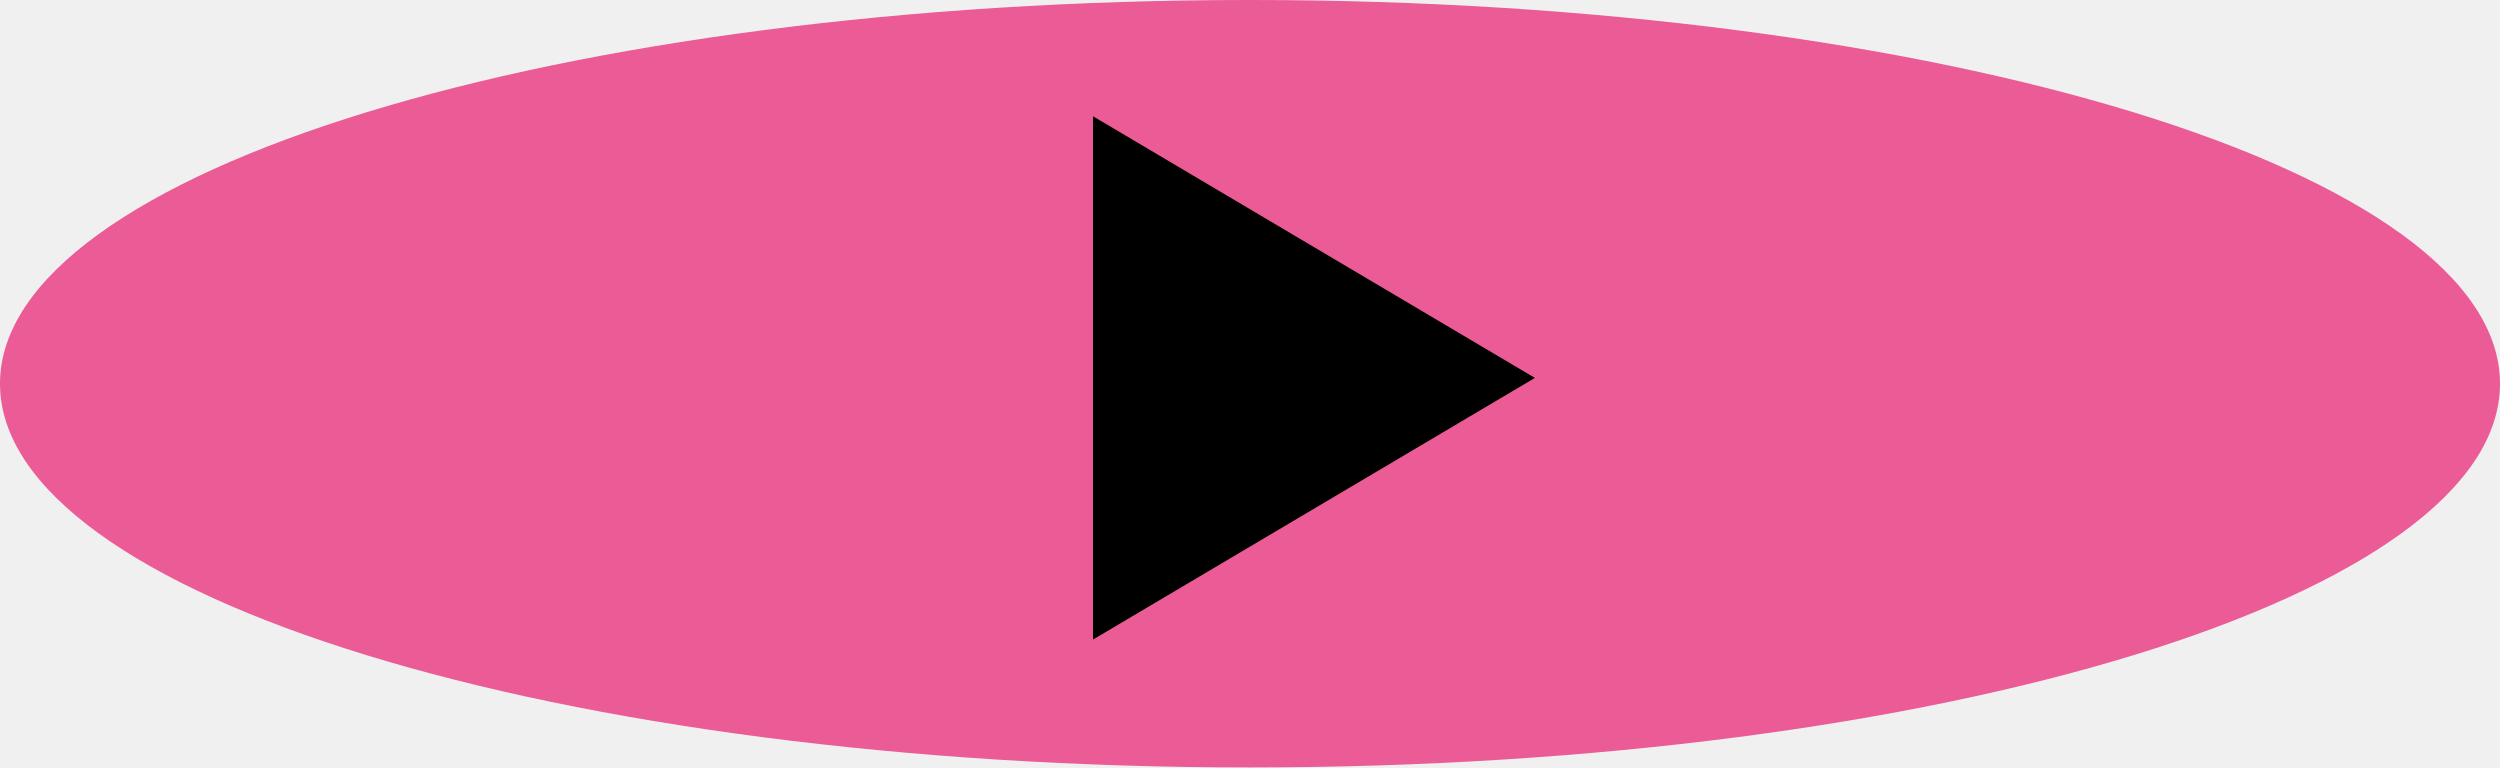
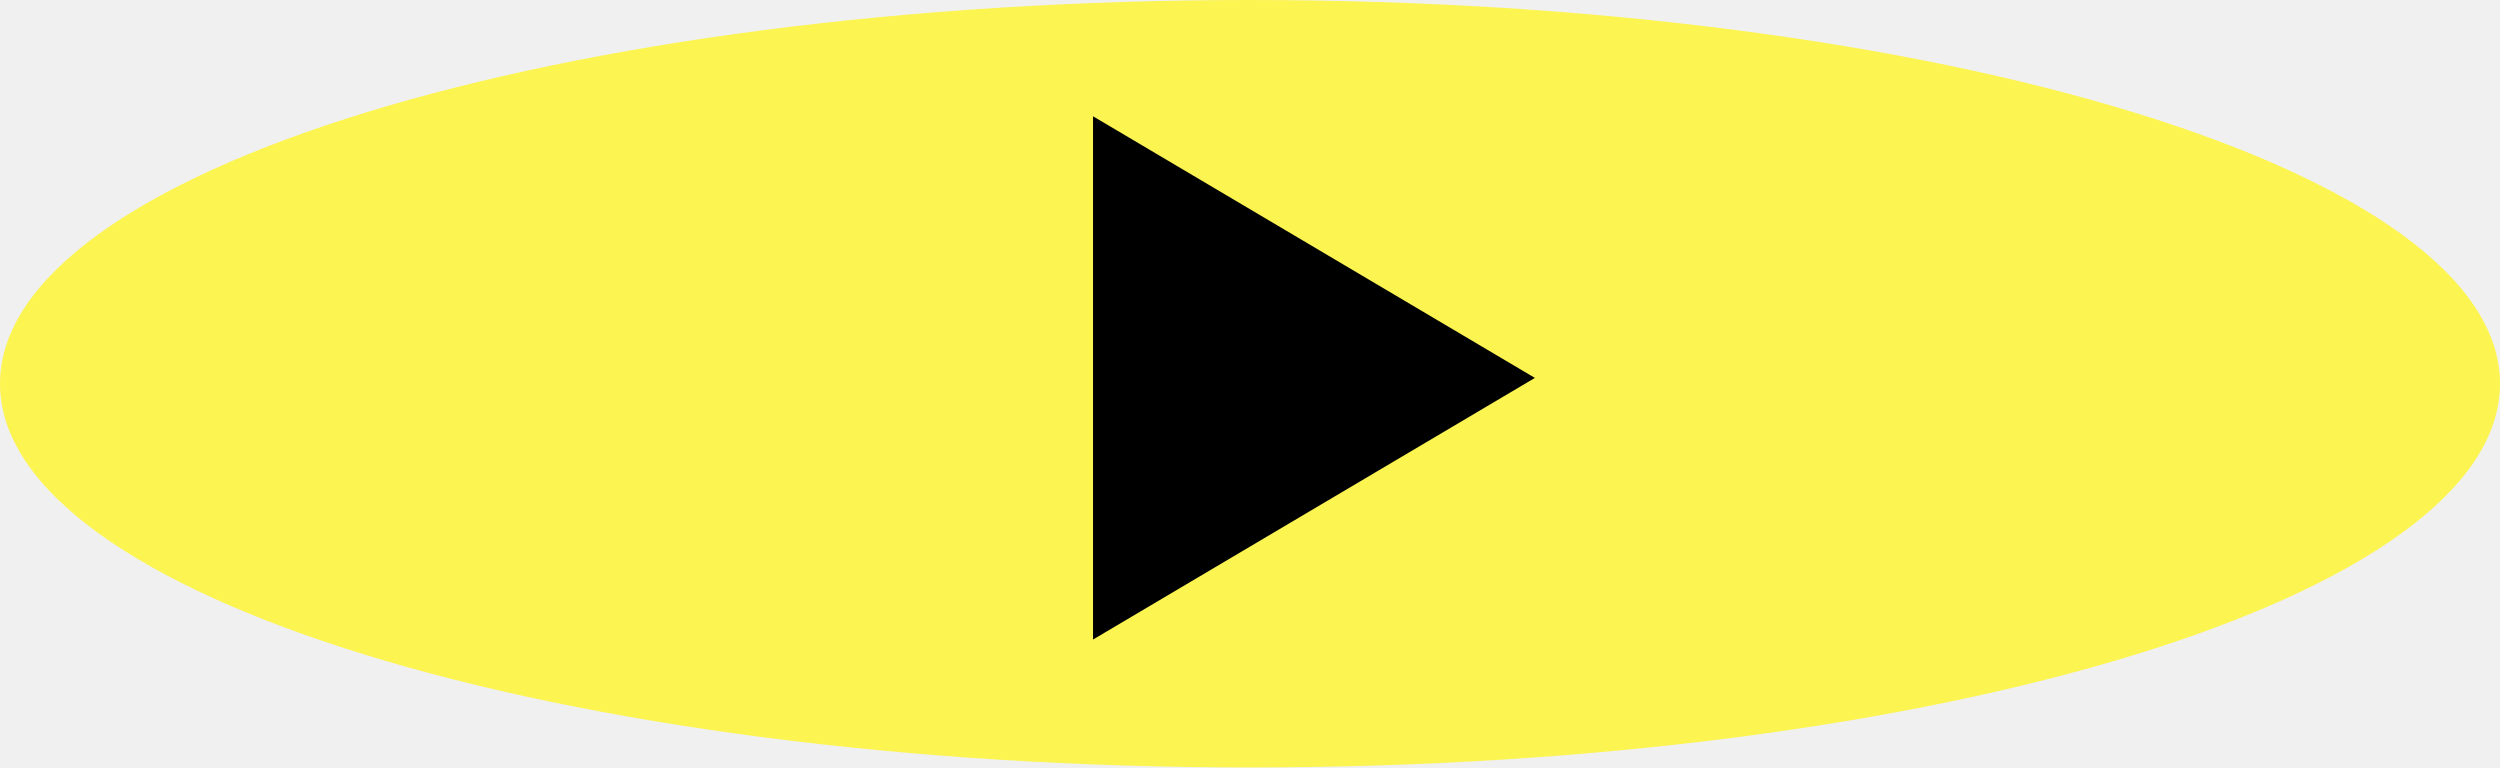
<svg xmlns="http://www.w3.org/2000/svg" width="215" height="66" viewBox="0 0 215 66" fill="none">
  <g clip-path="url(#clip0_7_5)">
-     <path d="M107.5 66C166.871 66 215 51.225 215 33C215 14.775 166.871 0 107.5 0C48.129 0 0 14.775 0 33C0 51.225 48.129 66 107.5 66Z" fill="#EB5B95" />
+     <path d="M107.5 66C166.871 66 215 51.225 215 33C215 14.775 166.871 0 107.5 0C48.129 0 0 14.775 0 33C0 51.225 48.129 66 107.5 66Z" fill="#FCF451" />
    <path d="M94 10V55L132 32.5L94 10Z" fill="black" />
  </g>
  <defs>
    <clipPath id="clip0_7_5">
      <rect width="215" height="66" fill="white" />
    </clipPath>
  </defs>
</svg>
